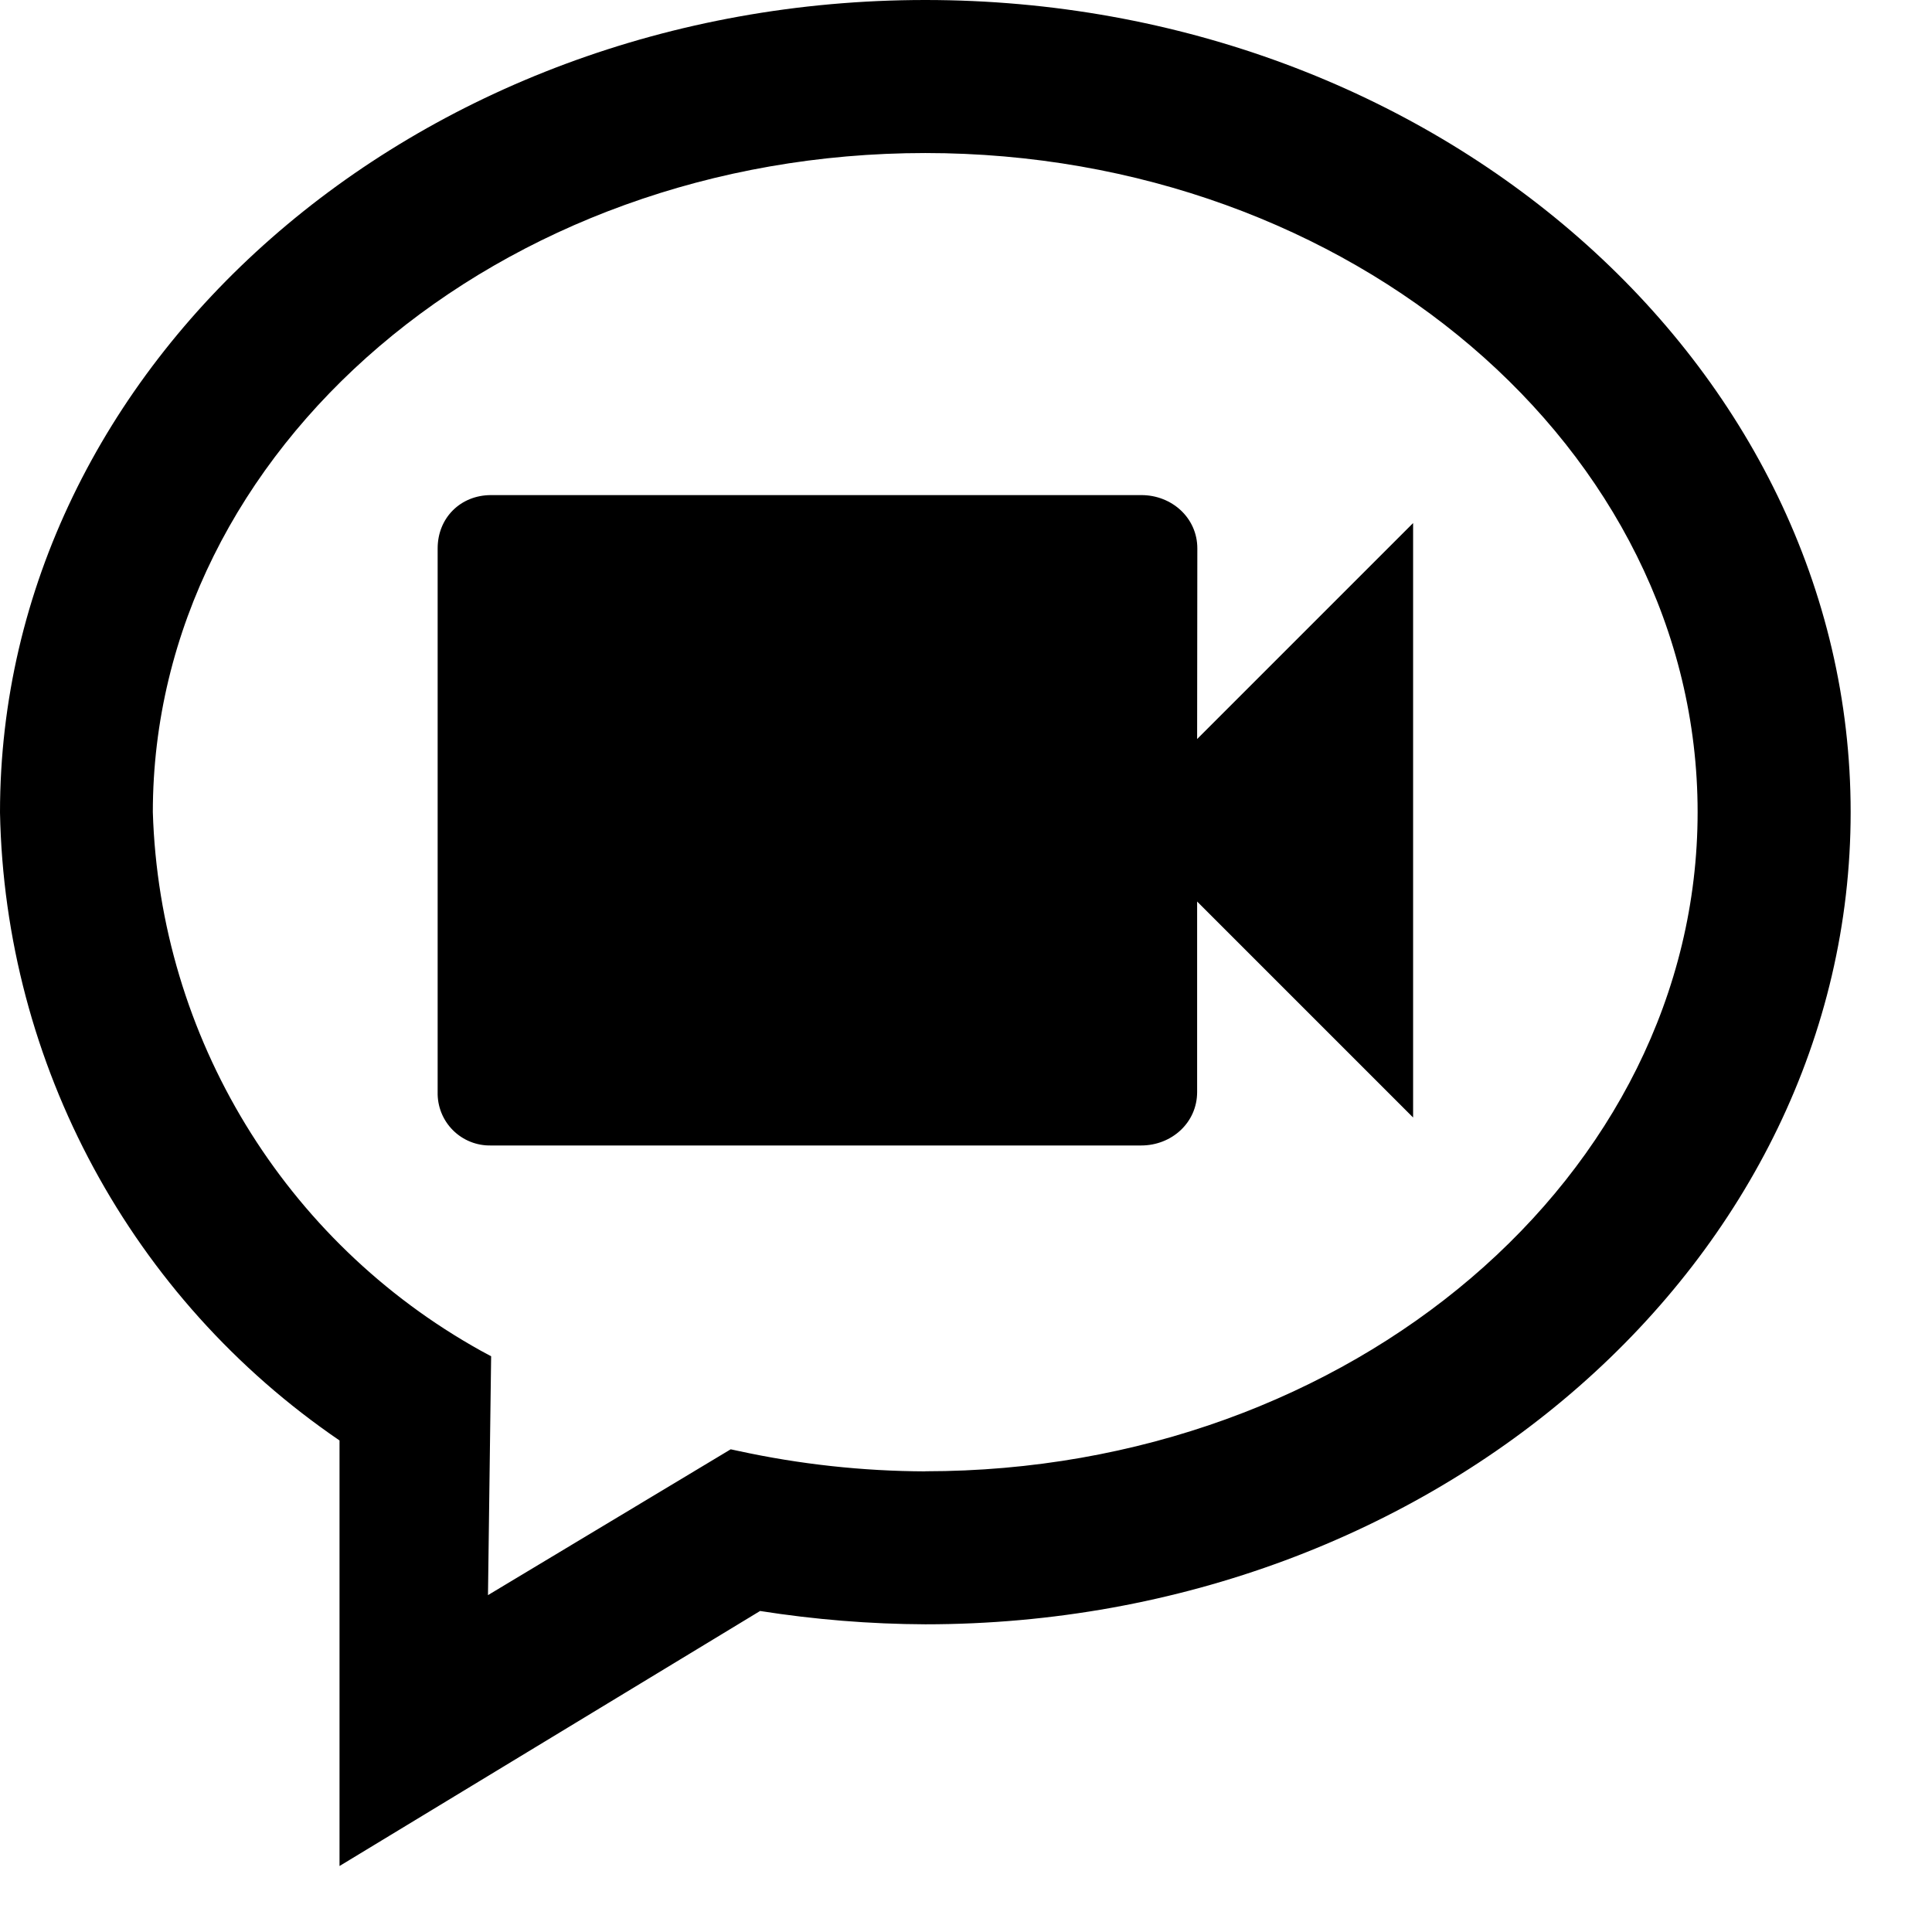
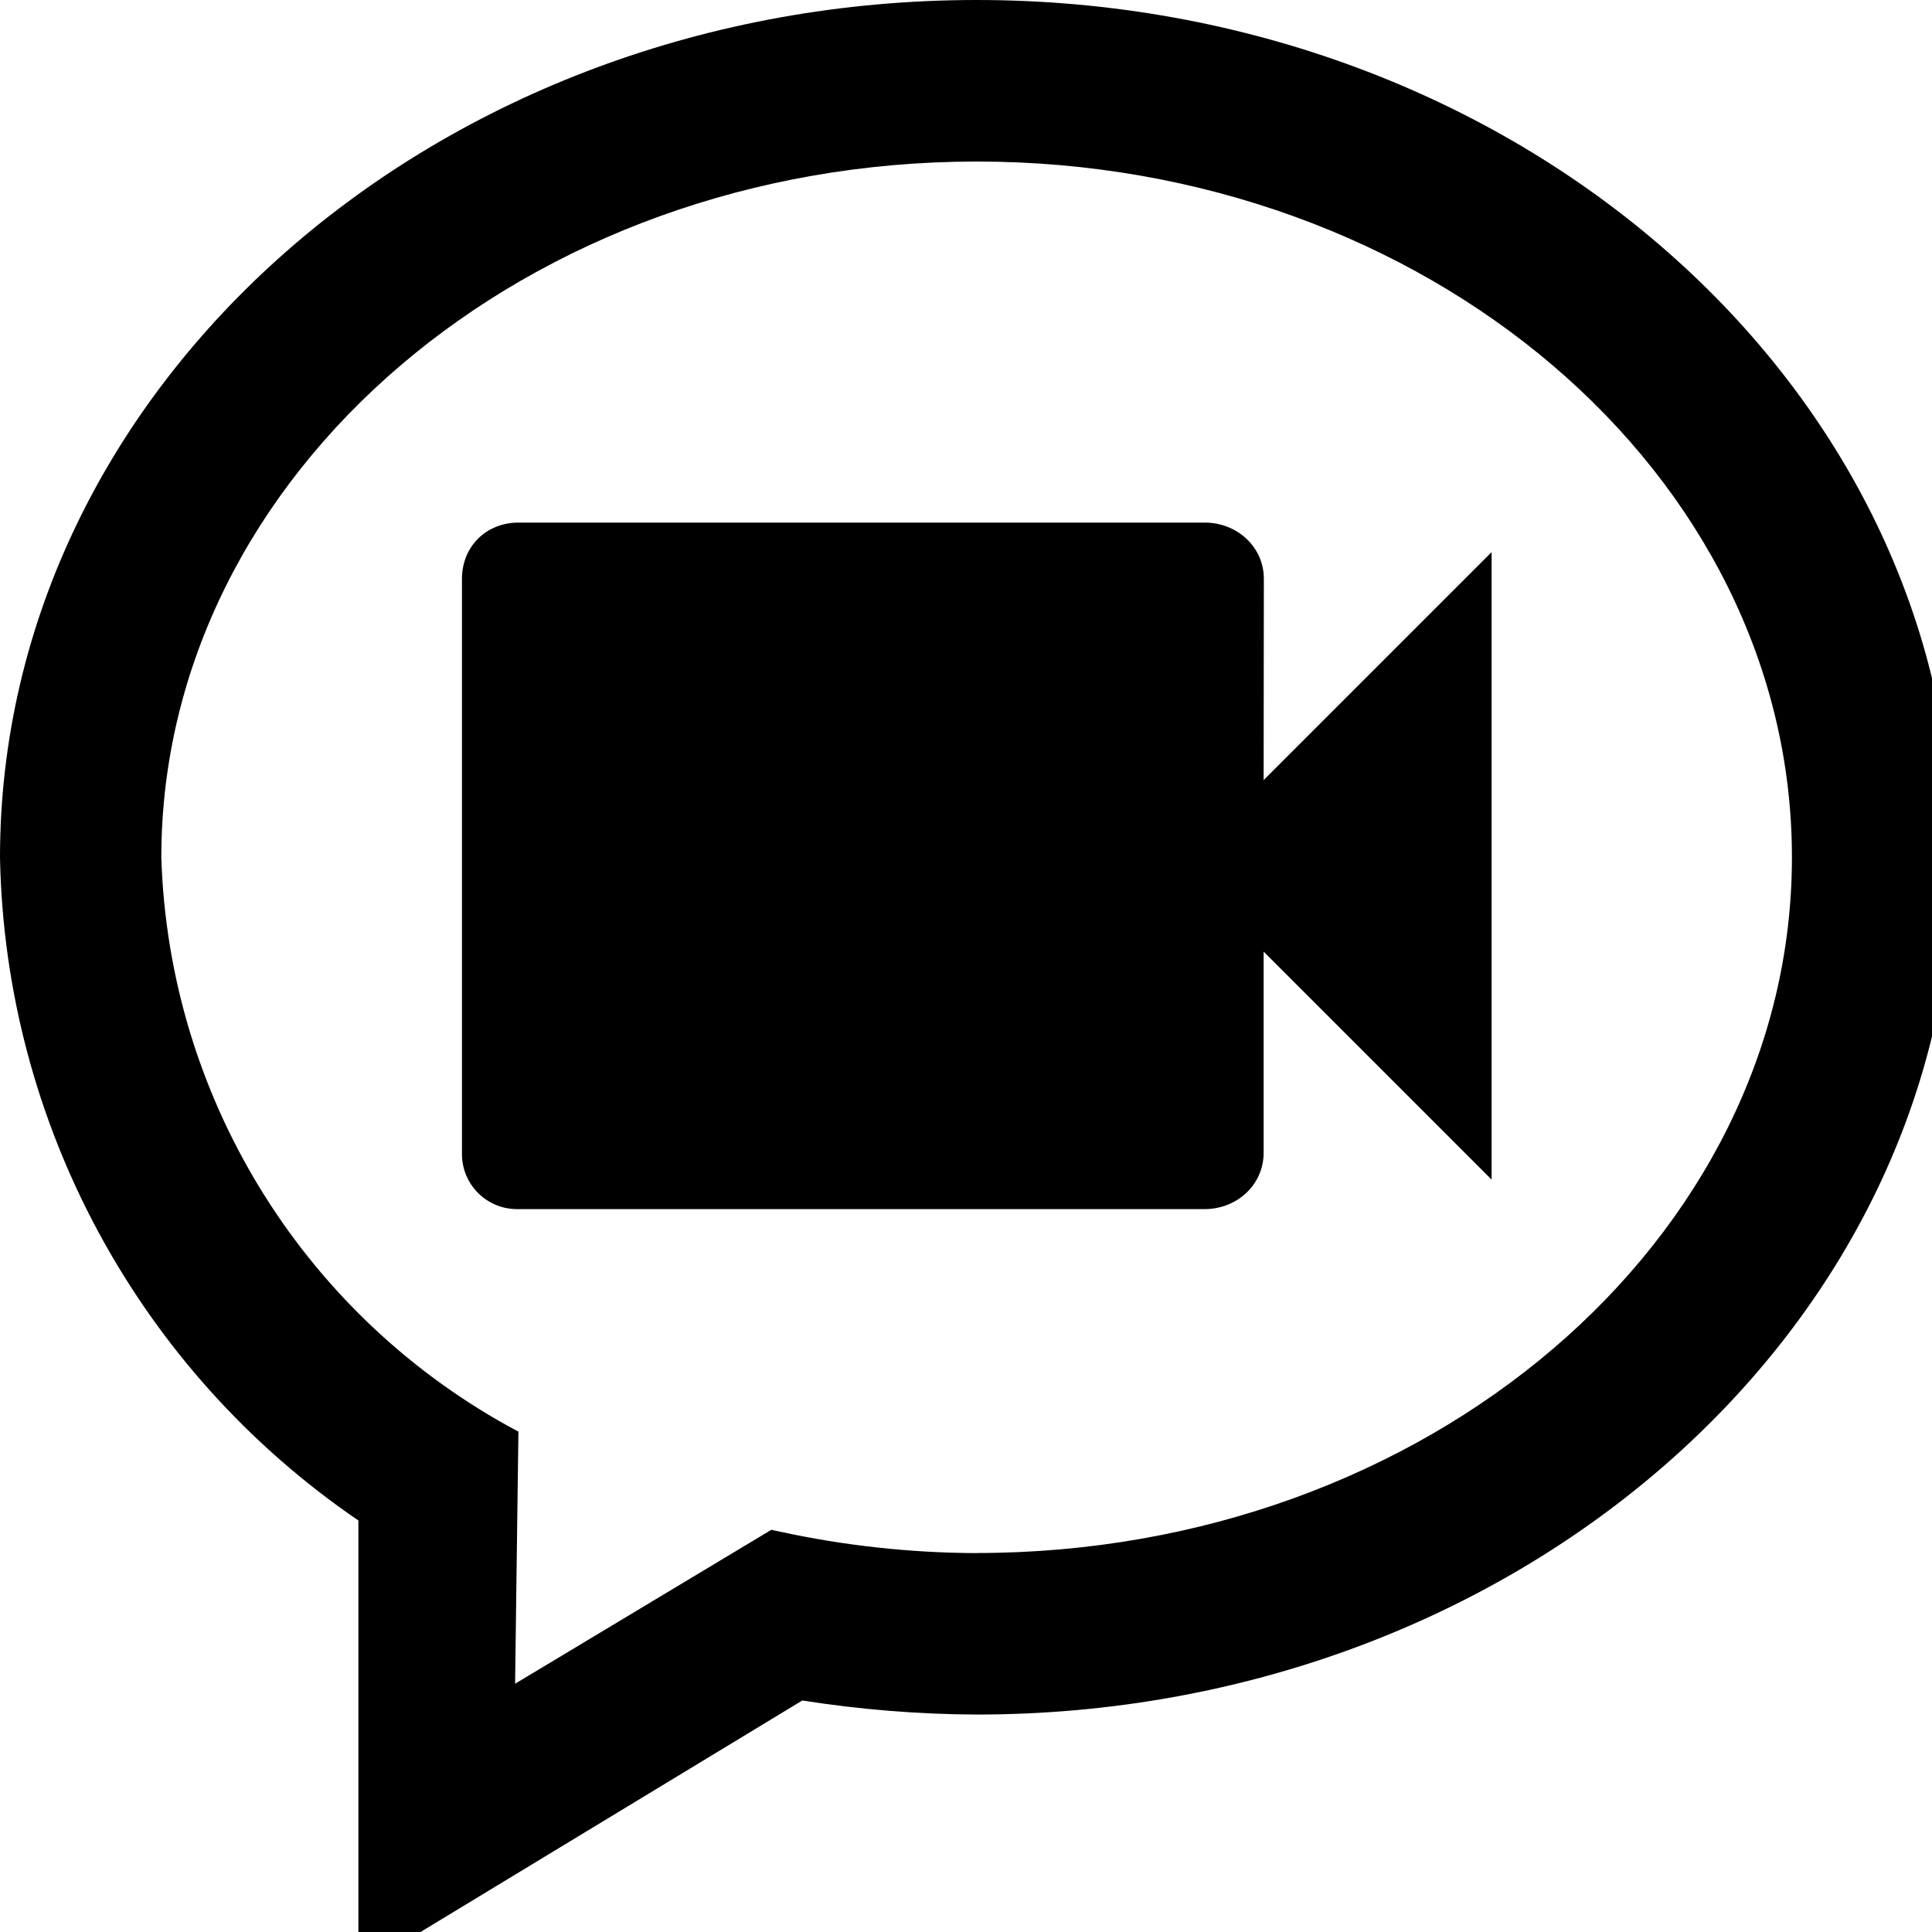
- <svg xmlns="http://www.w3.org/2000/svg" width="18" height="18" viewBox="0 0 19 19">
+ <svg xmlns="http://www.w3.org/2000/svg" width="18" height="18" viewBox="0 0 18 18">
  <g fill="currentColor">
-     <path d="M9.1 14.47a8.81 8.81 0 0 1-1.839-.201l-.075-.016-2.387 1.434.031-2.349-.102-.055a6.28 6.28 0 0 1-3.225-5.296C1.505 4.412 4.91 1.505 9.1 1.505c4.187 0 7.595 2.907 7.595 6.482 0 3.573-3.408 6.482-7.595 6.482zM9.1 0C4.083 0 0 3.582 0 7.99a7.654 7.654 0 0 0 3.339 6.176v4.185l4.136-2.508c.534.084 1.08.129 1.625.131 5.017 0 9.1-3.582 9.1-7.987C18.2 3.584 14.117 0 9.1 0z" />
-     <path d="M11.773 7.268l2.124-2.124v5.846l-2.124-2.124v1.874c0 .3-.25.525-.55.525H4.829a.513.513 0 0 1-.525-.525V5.393c0-.3.225-.524.525-.524h6.396c.3 0 .55.225.55.524z" />
+     <path d="M9.1 14.47a8.81 8.81 0 01-1.839-.201l-.075-.016-2.387 1.434.031-2.349-.102-.055a6.28 6.28 0 01-3.225-5.296C1.505 4.412 4.91 1.505 9.1 1.505c4.187 0 7.595 2.907 7.595 6.482 0 3.573-3.408 6.482-7.595 6.482zM9.1 0C4.083 0 0 3.582 0 7.99a7.654 7.654 0 003.339 6.176v4.185l4.136-2.508c.534.084 1.08.129 1.625.131 5.017 0 9.1-3.582 9.1-7.987C18.2 3.584 14.117 0 9.1 0z" />
+     <path d="M11.773 7.268l2.124-2.124v5.846l-2.124-2.124v1.874c0 .3-.25.525-.55.525H4.829a.513.513 0 01-.525-.525V5.393c0-.3.225-.524.525-.524h6.396c.3 0 .55.225.55.524z" />
  </g>
</svg>
